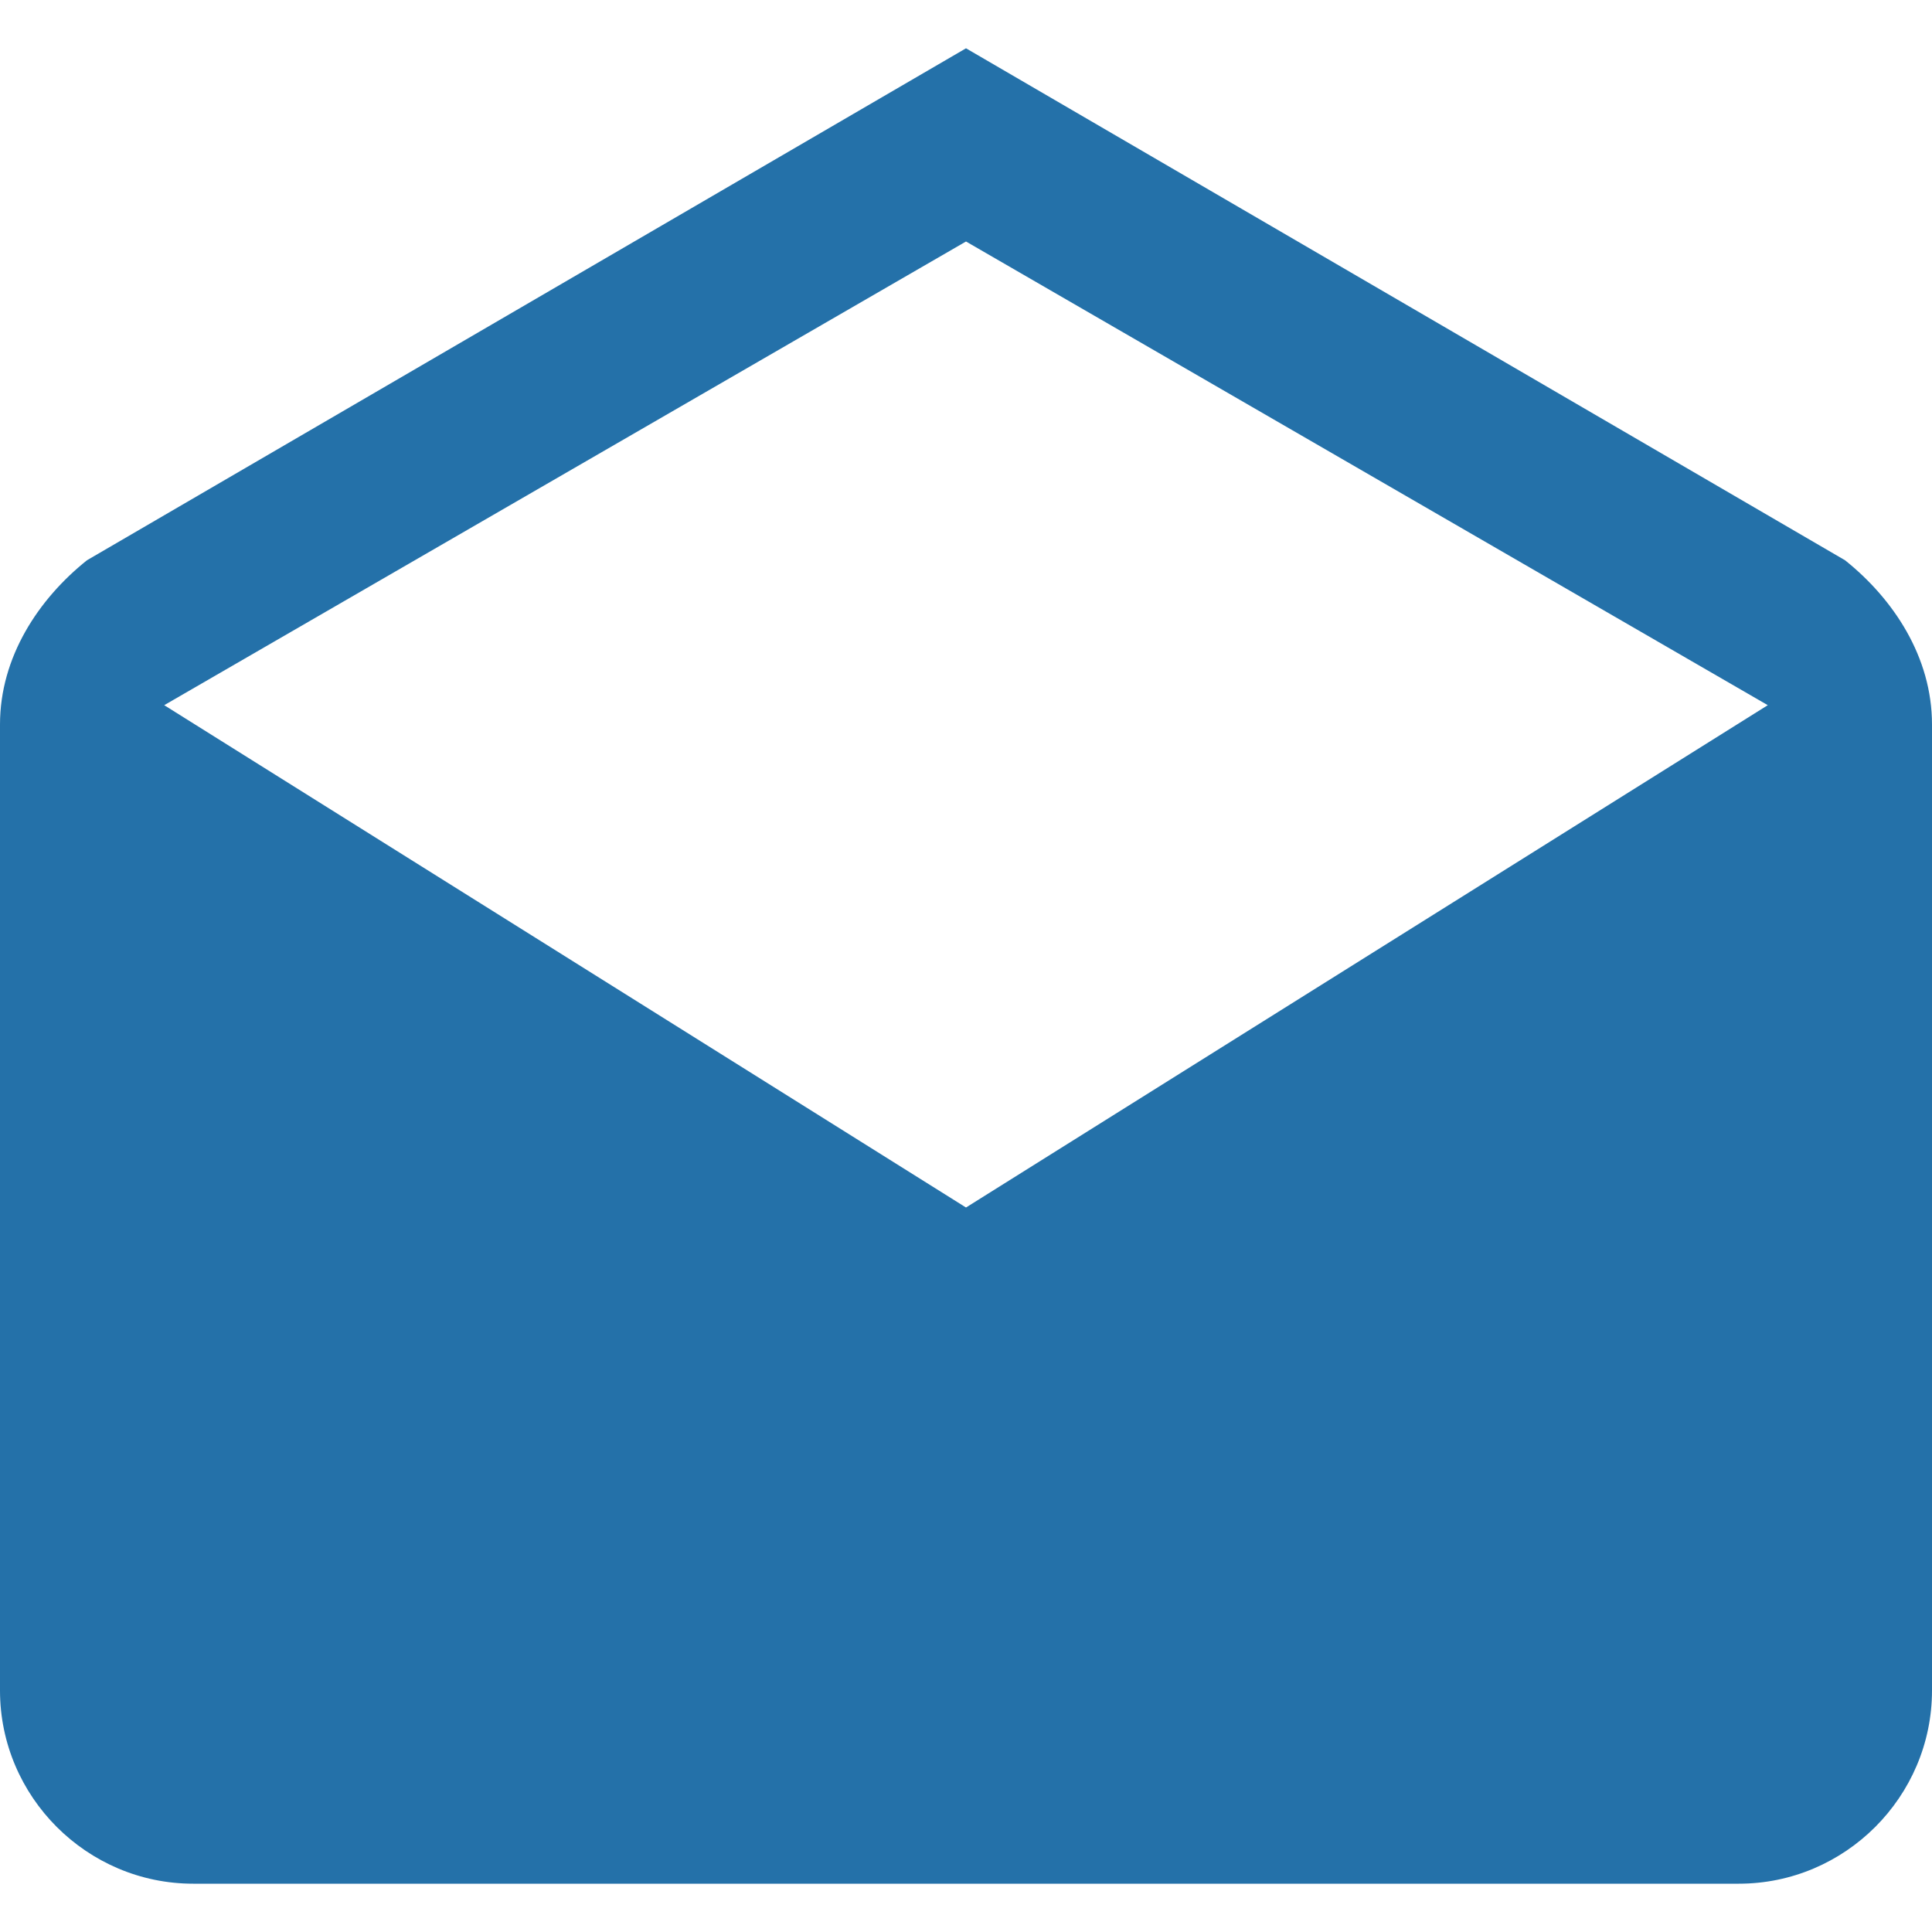
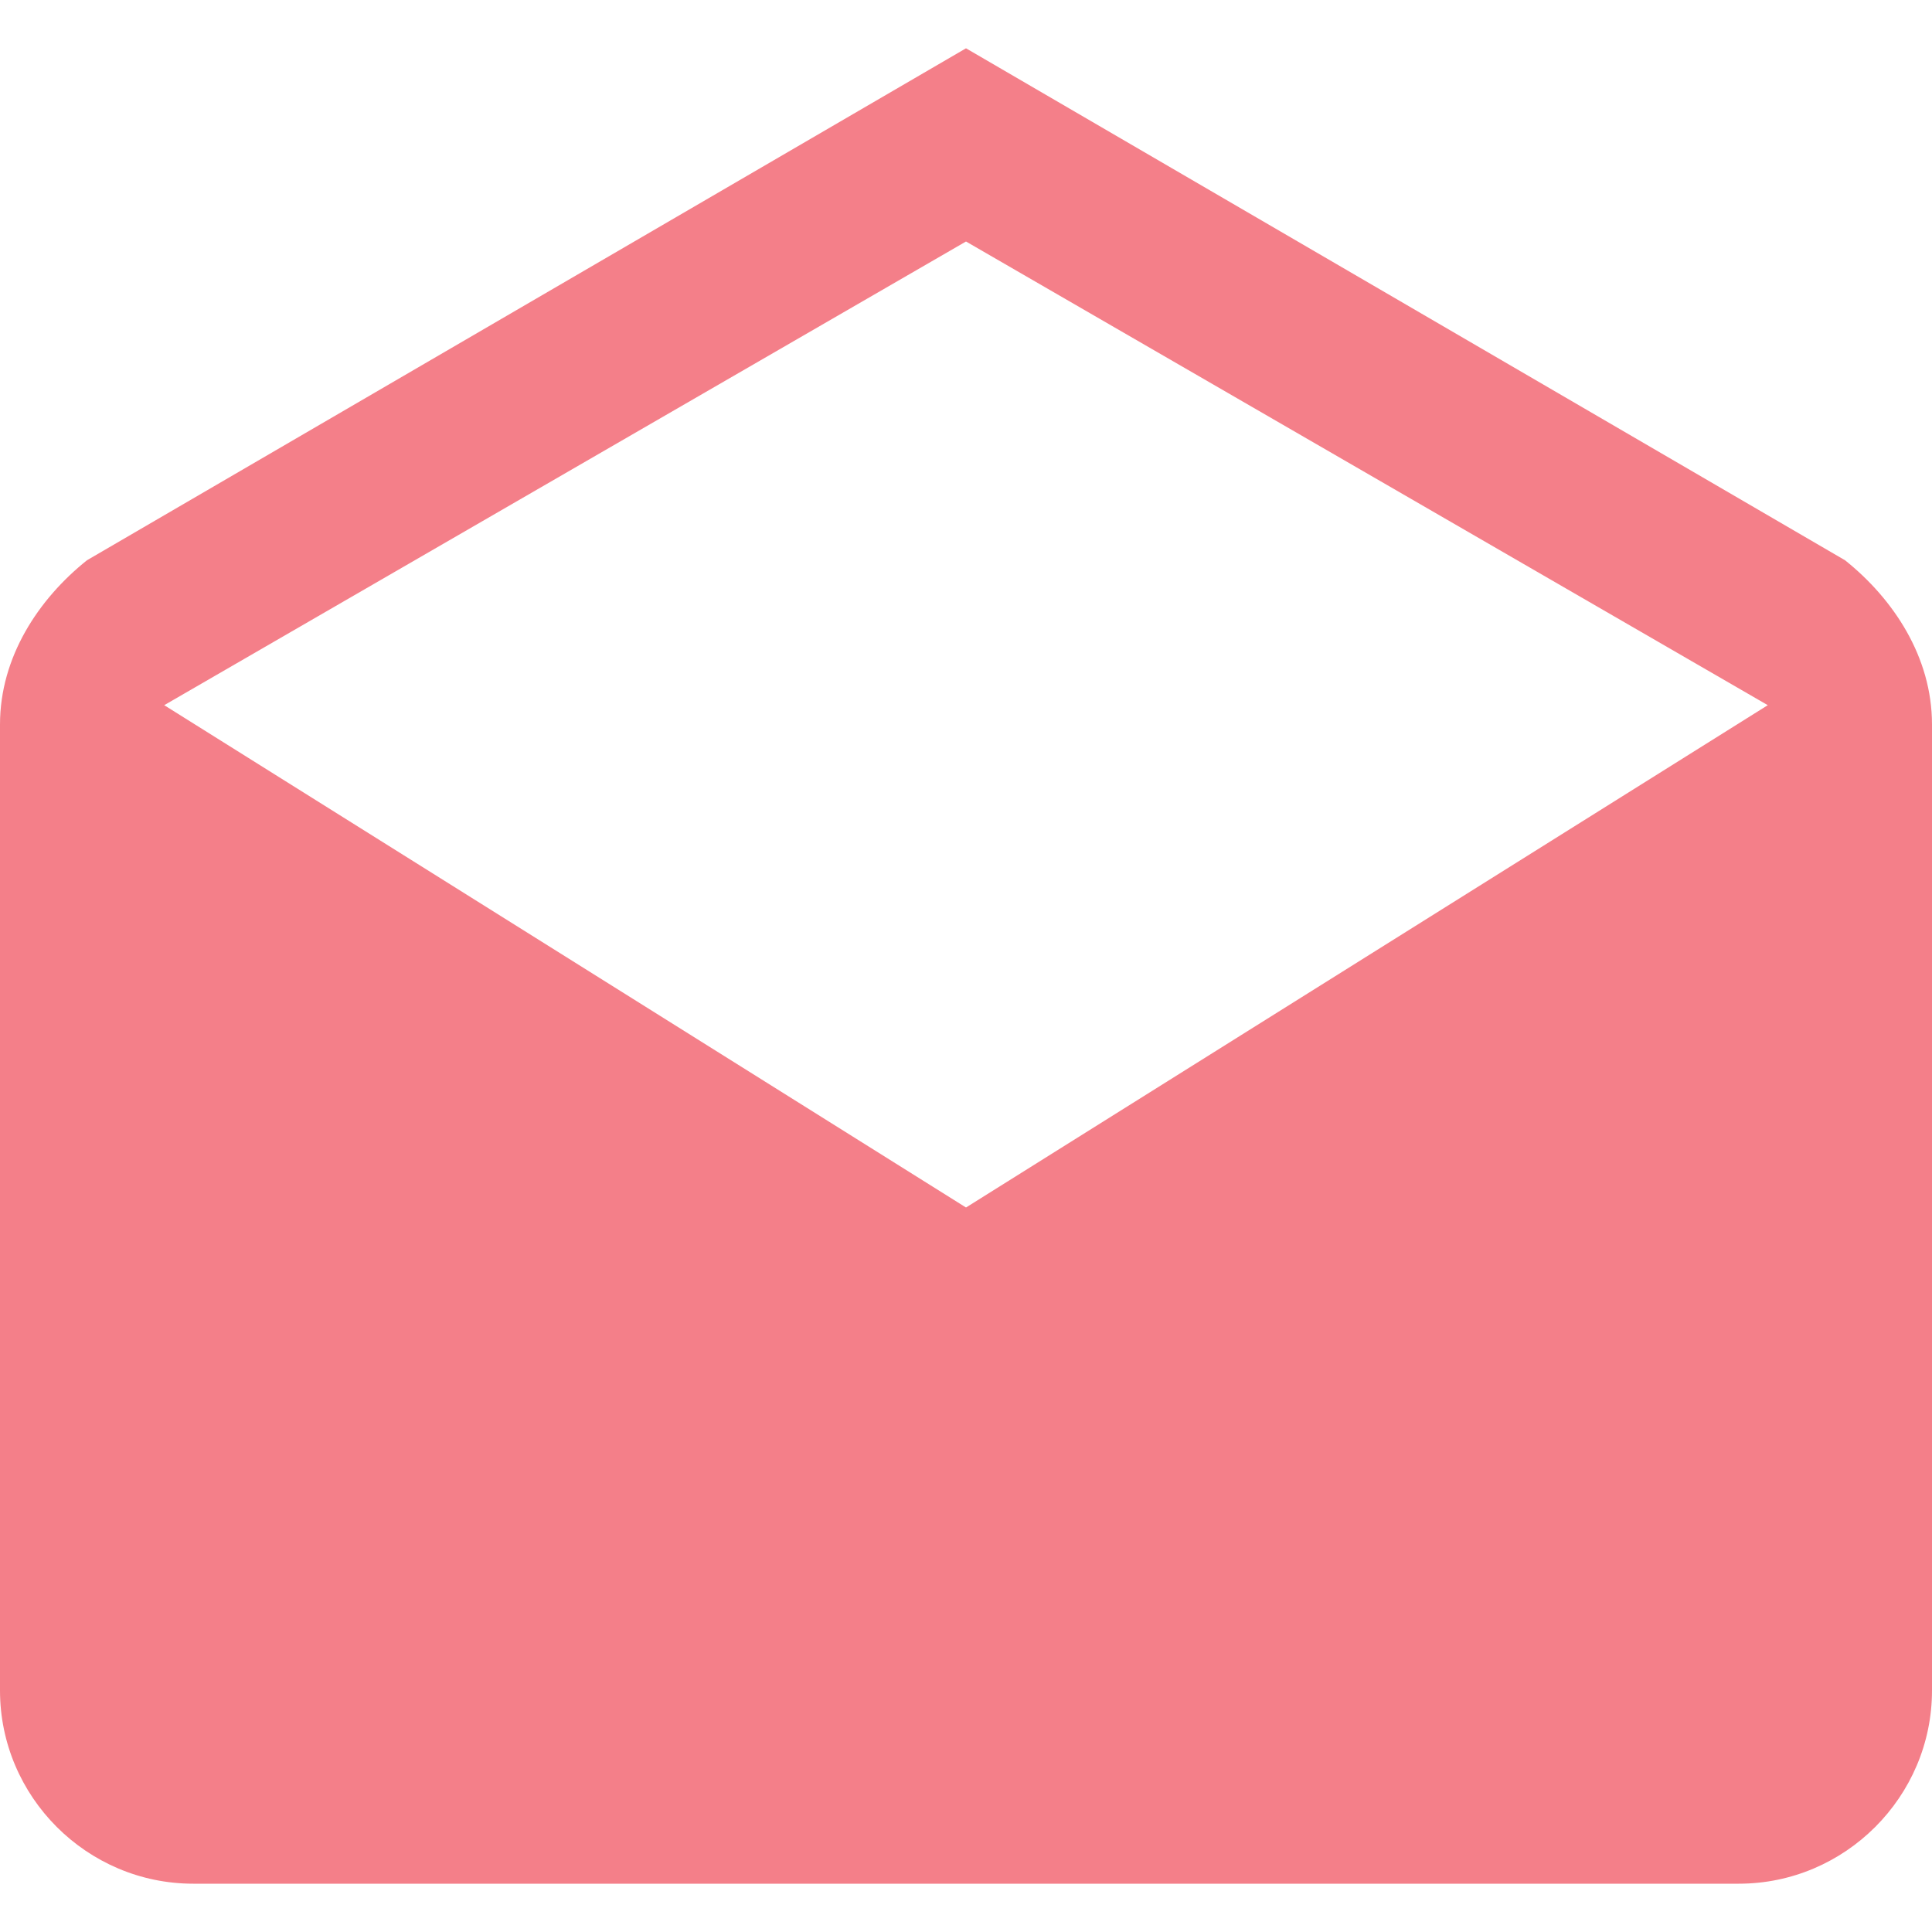
<svg xmlns="http://www.w3.org/2000/svg" version="1.1" id="Capa_1" x="0px" y="0px" width="512px" height="512px" viewBox="0 0 510 510" style="enable-background:new 0 0 510 510;" xml:space="preserve">
  <g>
    <g id="drafts">
-       <path d="M510,191.25c0-17.85-10.2-33.15-22.95-43.35L255,12.75L22.95,147.9C10.2,158.1,0,173.4,0,191.25v255    c0,28.05,22.95,51,51,51h408c28.05,0,51-22.95,51-51V191.25z M255,318.75L43.35,186.15L255,63.75l211.65,122.4L255,318.75z" fill="#2471a9" />
+       <path d="M510,191.25c0-17.85-10.2-33.15-22.95-43.35L255,12.75L22.95,147.9C10.2,158.1,0,173.4,0,191.25v255    c0,28.05,22.95,51,51,51h408c28.05,0,51-22.95,51-51V191.25z M255,318.75L43.35,186.15L255,63.75l211.65,122.4L255,318.75z" fill="#f47f89" />
    </g>
  </g>
  <g>
</g>
  <g>
</g>
  <g>
</g>
  <g>
</g>
  <g>
</g>
  <g>
</g>
  <g>
</g>
  <g>
</g>
  <g>
</g>
  <g>
</g>
  <g>
</g>
  <g>
</g>
  <g>
</g>
  <g>
</g>
  <g>
</g>
</svg>
